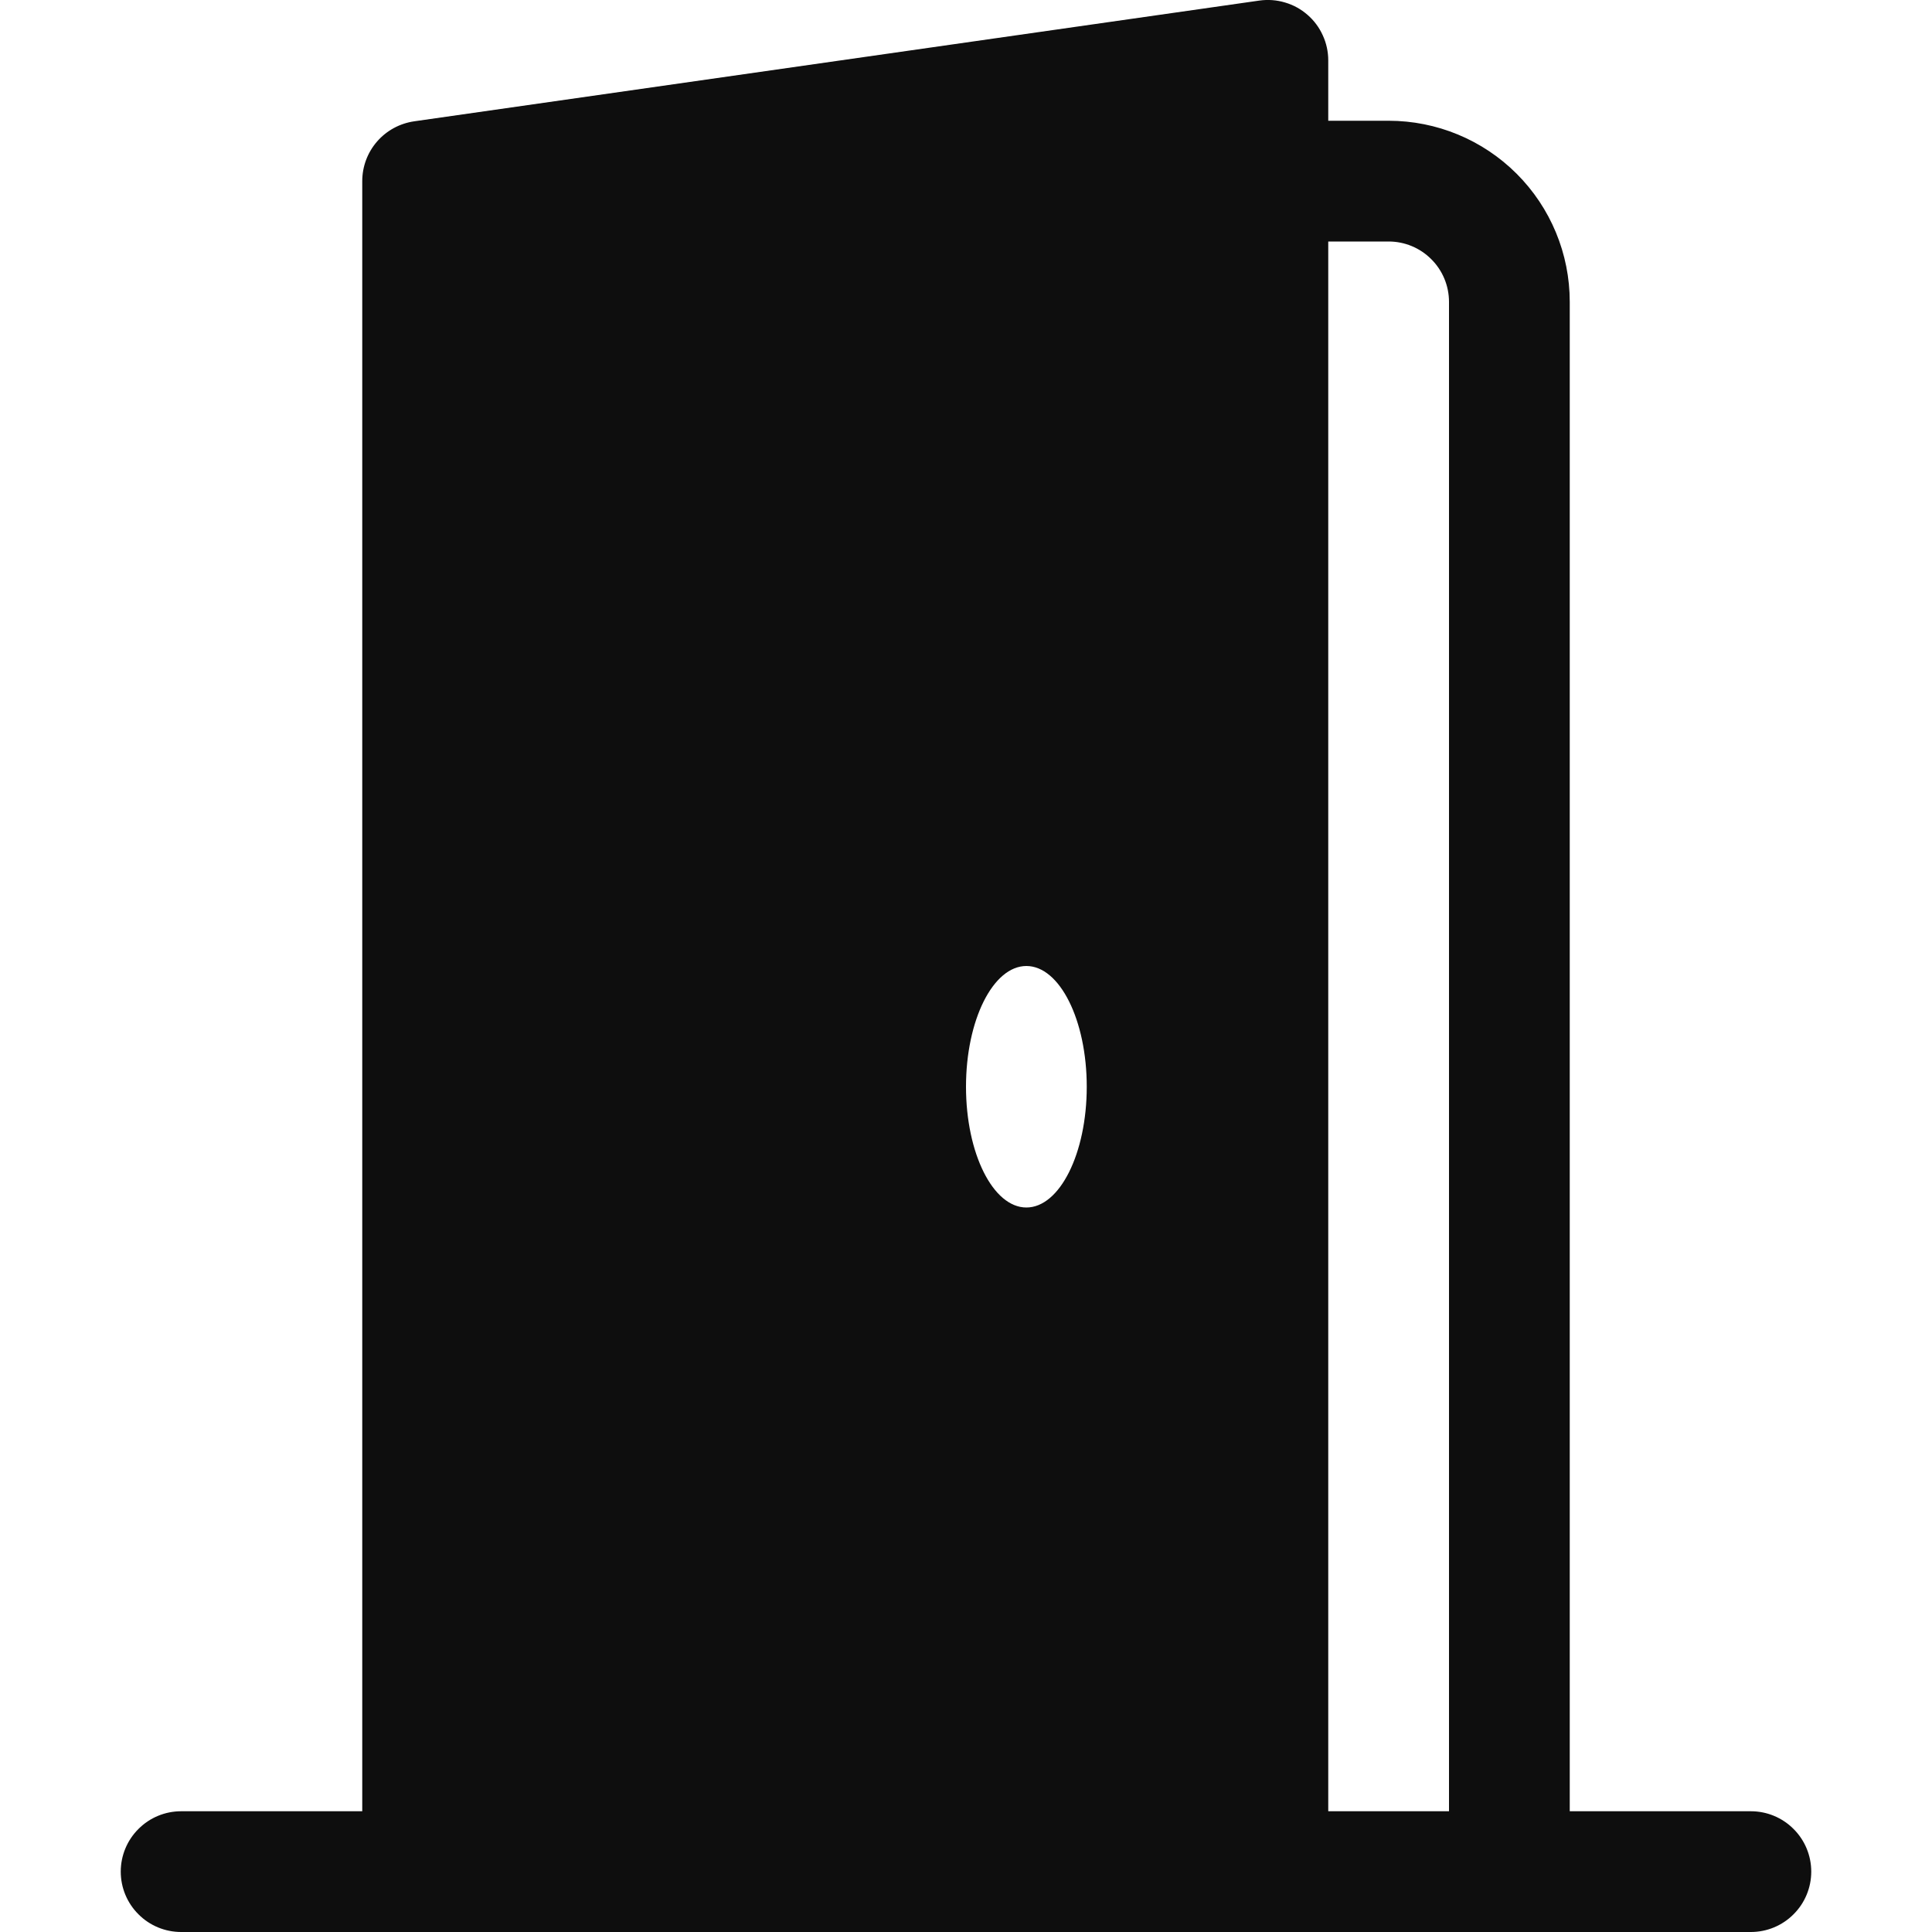
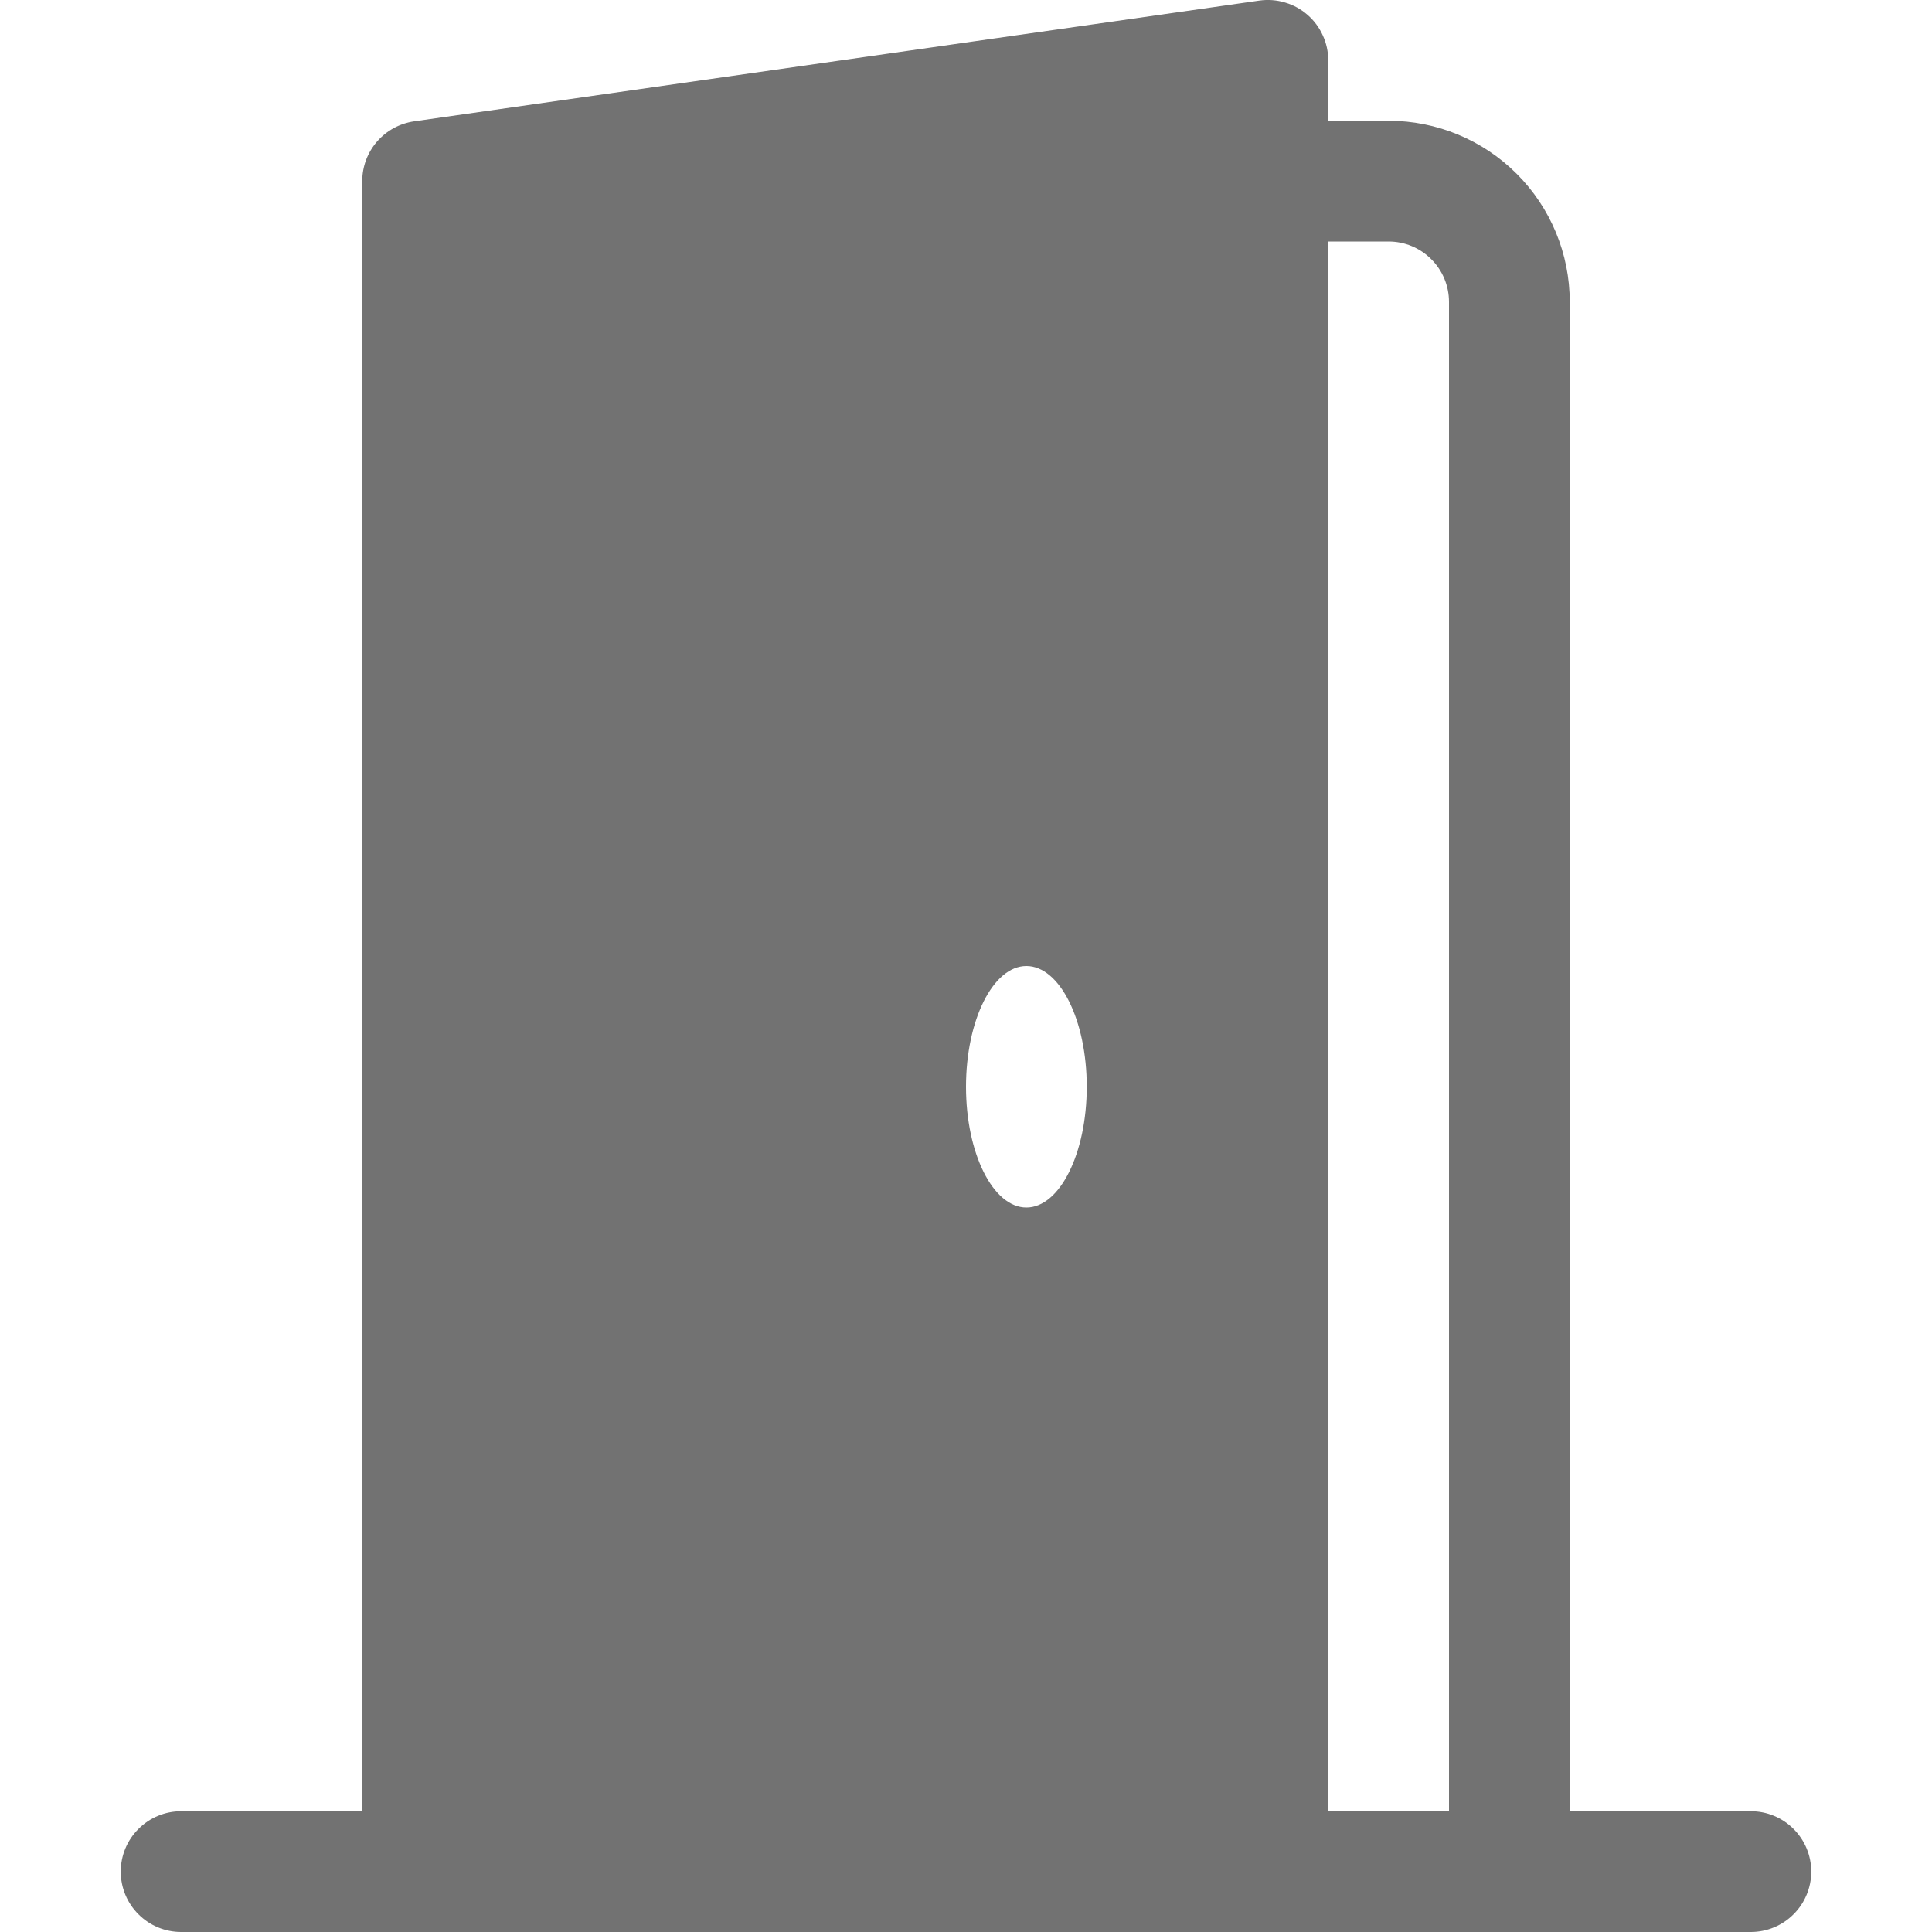
<svg xmlns="http://www.w3.org/2000/svg" width="24" height="24" viewBox="0 0 24 24" fill="none">
-   <path fill-rule="evenodd" clip-rule="evenodd" d="M2.25 22.5C2.051 22.5 1.86 22.579 1.72 22.72C1.579 22.86 1.5 23.051 1.5 23.25C1.5 23.449 1.579 23.64 1.72 23.78C1.86 23.921 2.051 24 2.25 24H21.75C21.949 24 22.14 23.921 22.28 23.78C22.421 23.64 22.5 23.449 22.5 23.25C22.5 23.051 22.421 22.86 22.28 22.72C22.14 22.579 21.949 22.5 21.75 22.5H19.5V3.75C19.5 3.153 19.263 2.581 18.841 2.159C18.419 1.737 17.847 1.5 17.25 1.5H16.5V0.75C16.5 0.643 16.477 0.536 16.432 0.439C16.388 0.341 16.323 0.254 16.242 0.184C16.161 0.113 16.066 0.061 15.963 0.031C15.86 0 15.751 -0.008 15.645 0.007L5.145 1.507C4.966 1.533 4.802 1.622 4.684 1.758C4.565 1.895 4.5 2.069 4.5 2.25V22.5H2.25ZM16.5 3V22.5H18V3.75C18 3.551 17.921 3.36 17.78 3.22C17.64 3.079 17.449 3 17.25 3H16.5ZM12.75 15C12.336 15 12 14.328 12 13.5C12 12.672 12.336 12 12.75 12C13.164 12 13.5 12.672 13.5 13.5C13.5 14.328 13.164 15 12.75 15Z" fill="#0E0E0E" />
+   <path fill-rule="evenodd" clip-rule="evenodd" d="M2.25 22.5C2.051 22.5 1.86 22.579 1.72 22.72C1.579 22.86 1.5 23.051 1.5 23.25C1.5 23.449 1.579 23.64 1.72 23.78C1.86 23.921 2.051 24 2.25 24H21.75C21.949 24 22.14 23.921 22.28 23.78C22.421 23.64 22.5 23.449 22.5 23.25C22.5 23.051 22.421 22.86 22.28 22.72C22.14 22.579 21.949 22.5 21.75 22.5H19.5V3.75C19.5 3.153 19.263 2.581 18.841 2.159C18.419 1.737 17.847 1.5 17.25 1.5H16.5V0.75C16.5 0.643 16.477 0.536 16.432 0.439C16.388 0.341 16.323 0.254 16.242 0.184C16.161 0.113 16.066 0.061 15.963 0.031C15.86 0 15.751 -0.008 15.645 0.007L5.145 1.507C4.966 1.533 4.802 1.622 4.684 1.758C4.565 1.895 4.5 2.069 4.5 2.25V22.5H2.25ZM16.5 3V22.5H18V3.75C18 3.551 17.921 3.36 17.78 3.22C17.64 3.079 17.449 3 17.25 3H16.5ZM12.75 15C12.336 15 12 14.328 12 13.5C12 12.672 12.336 12 12.75 12C13.164 12 13.5 12.672 13.5 13.5C13.5 14.328 13.164 15 12.75 15Z" fill="#727272" />
</svg>
